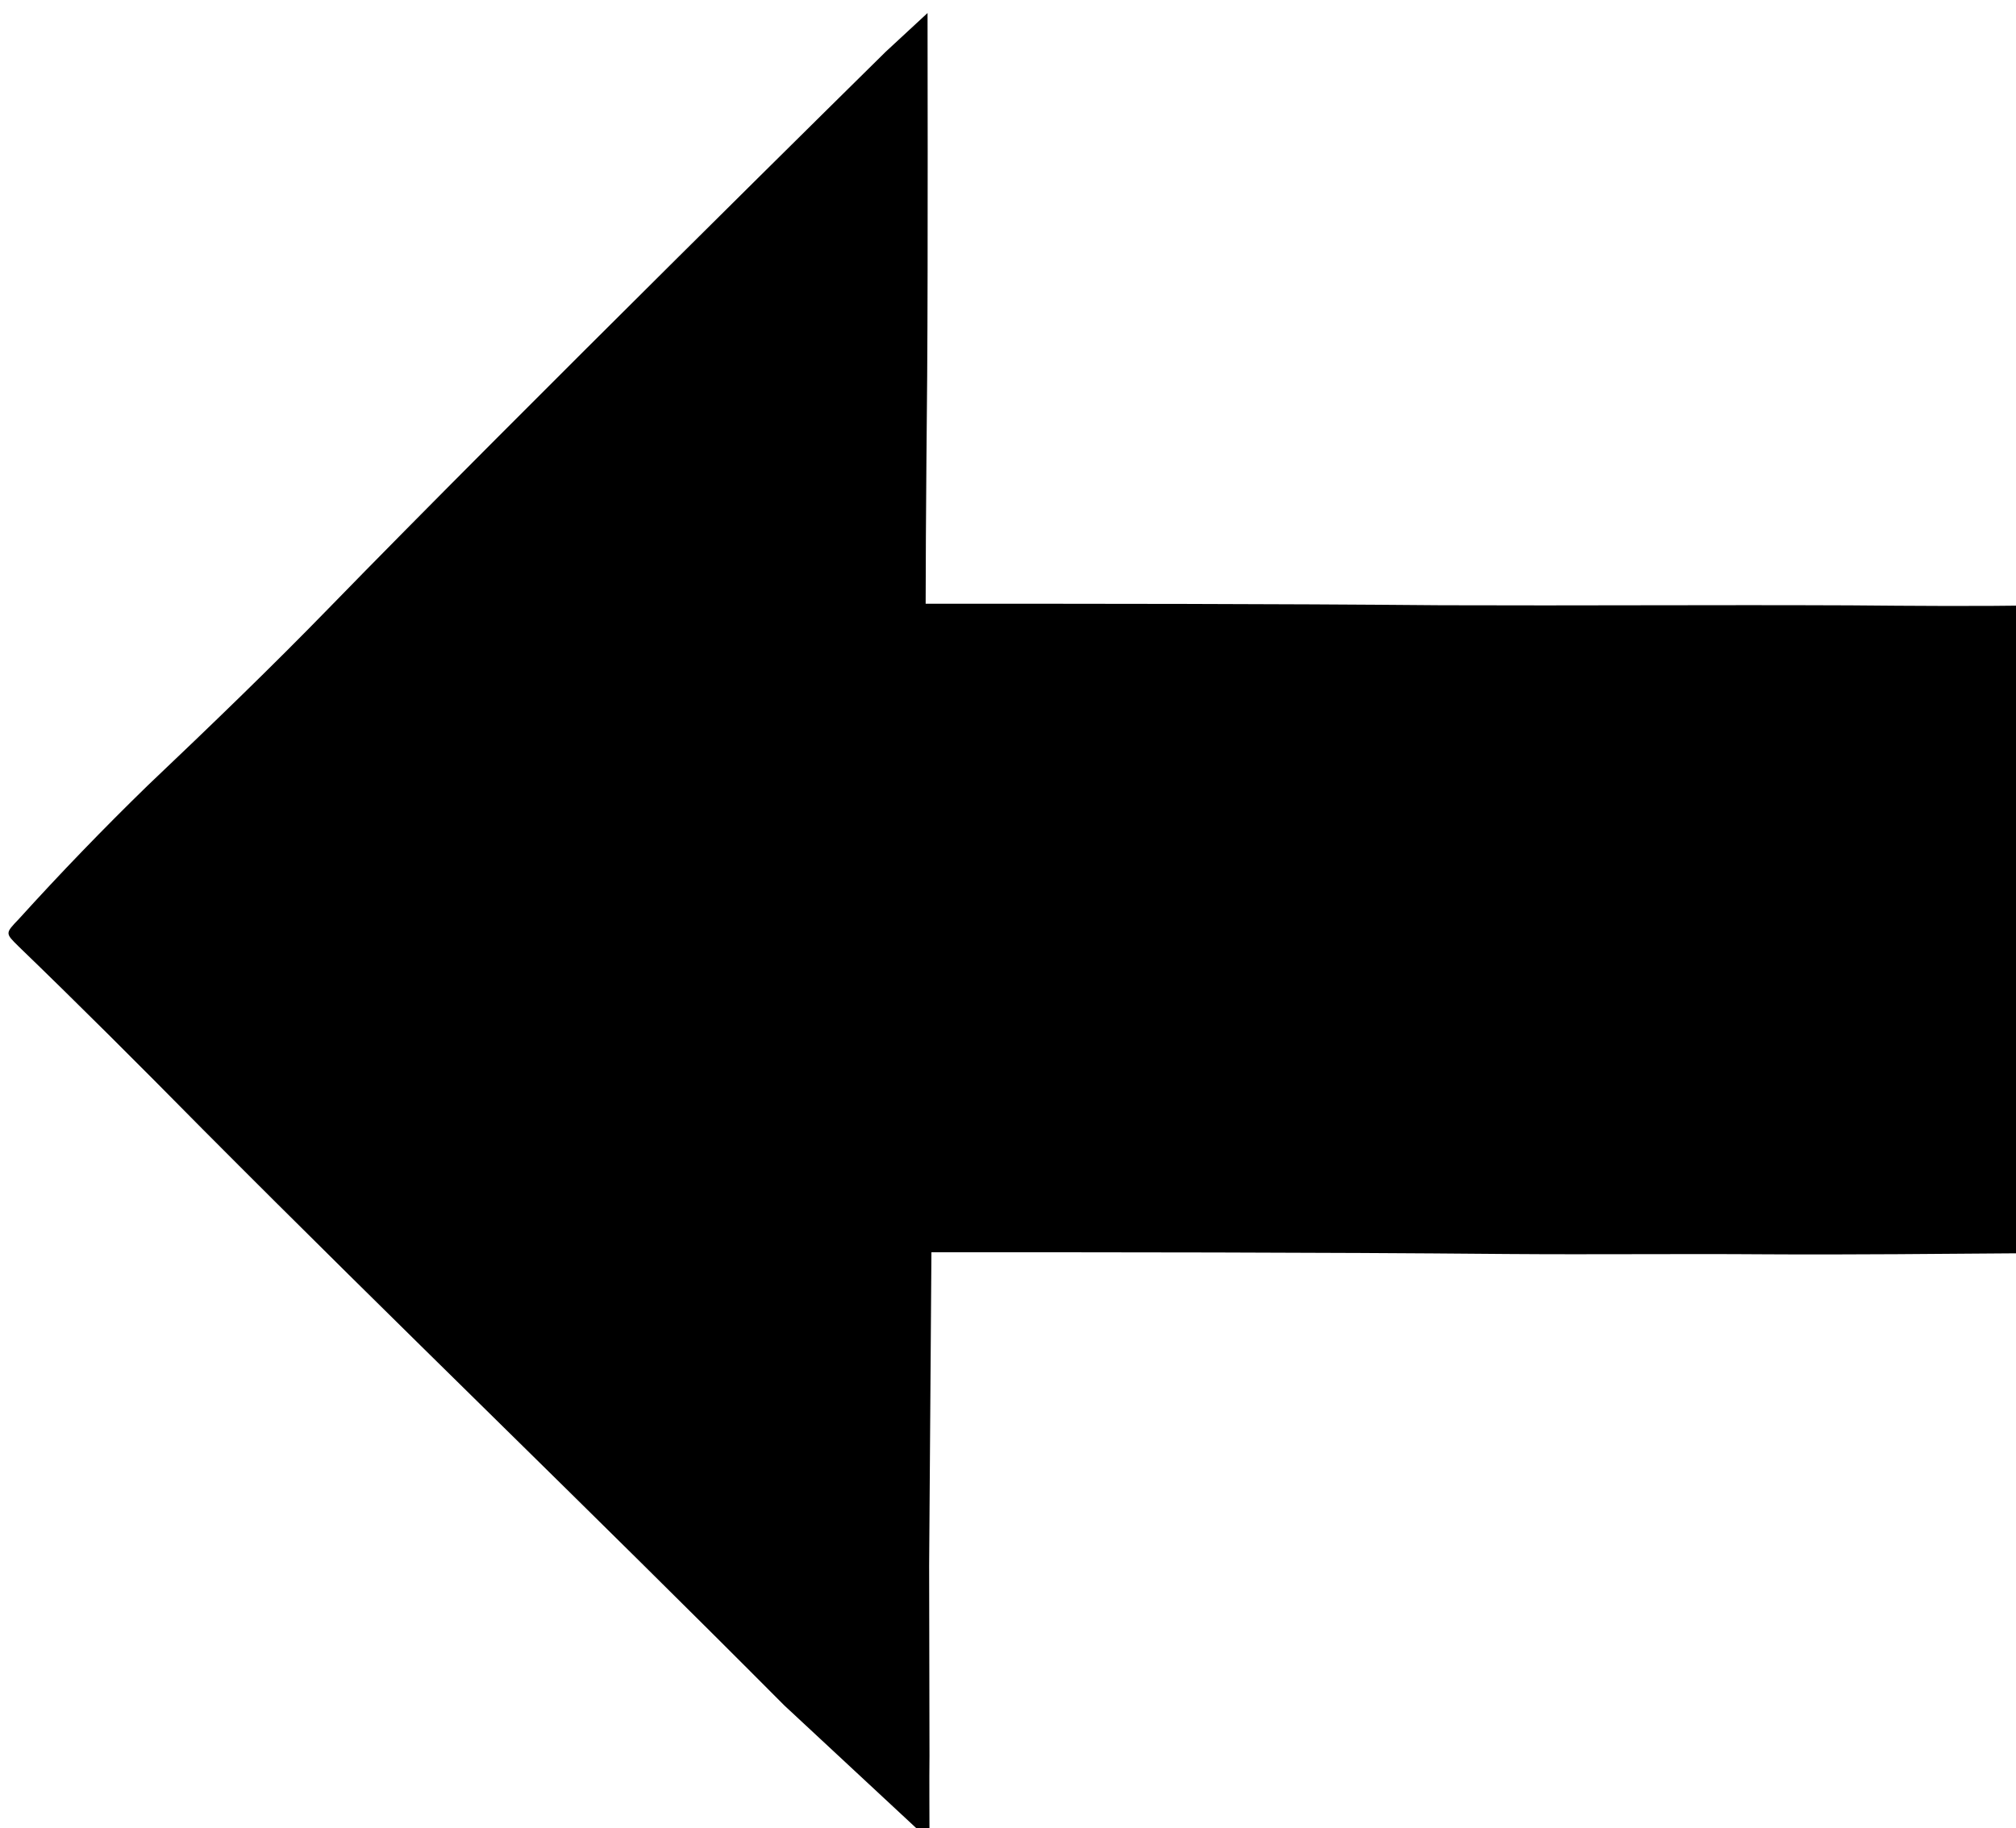
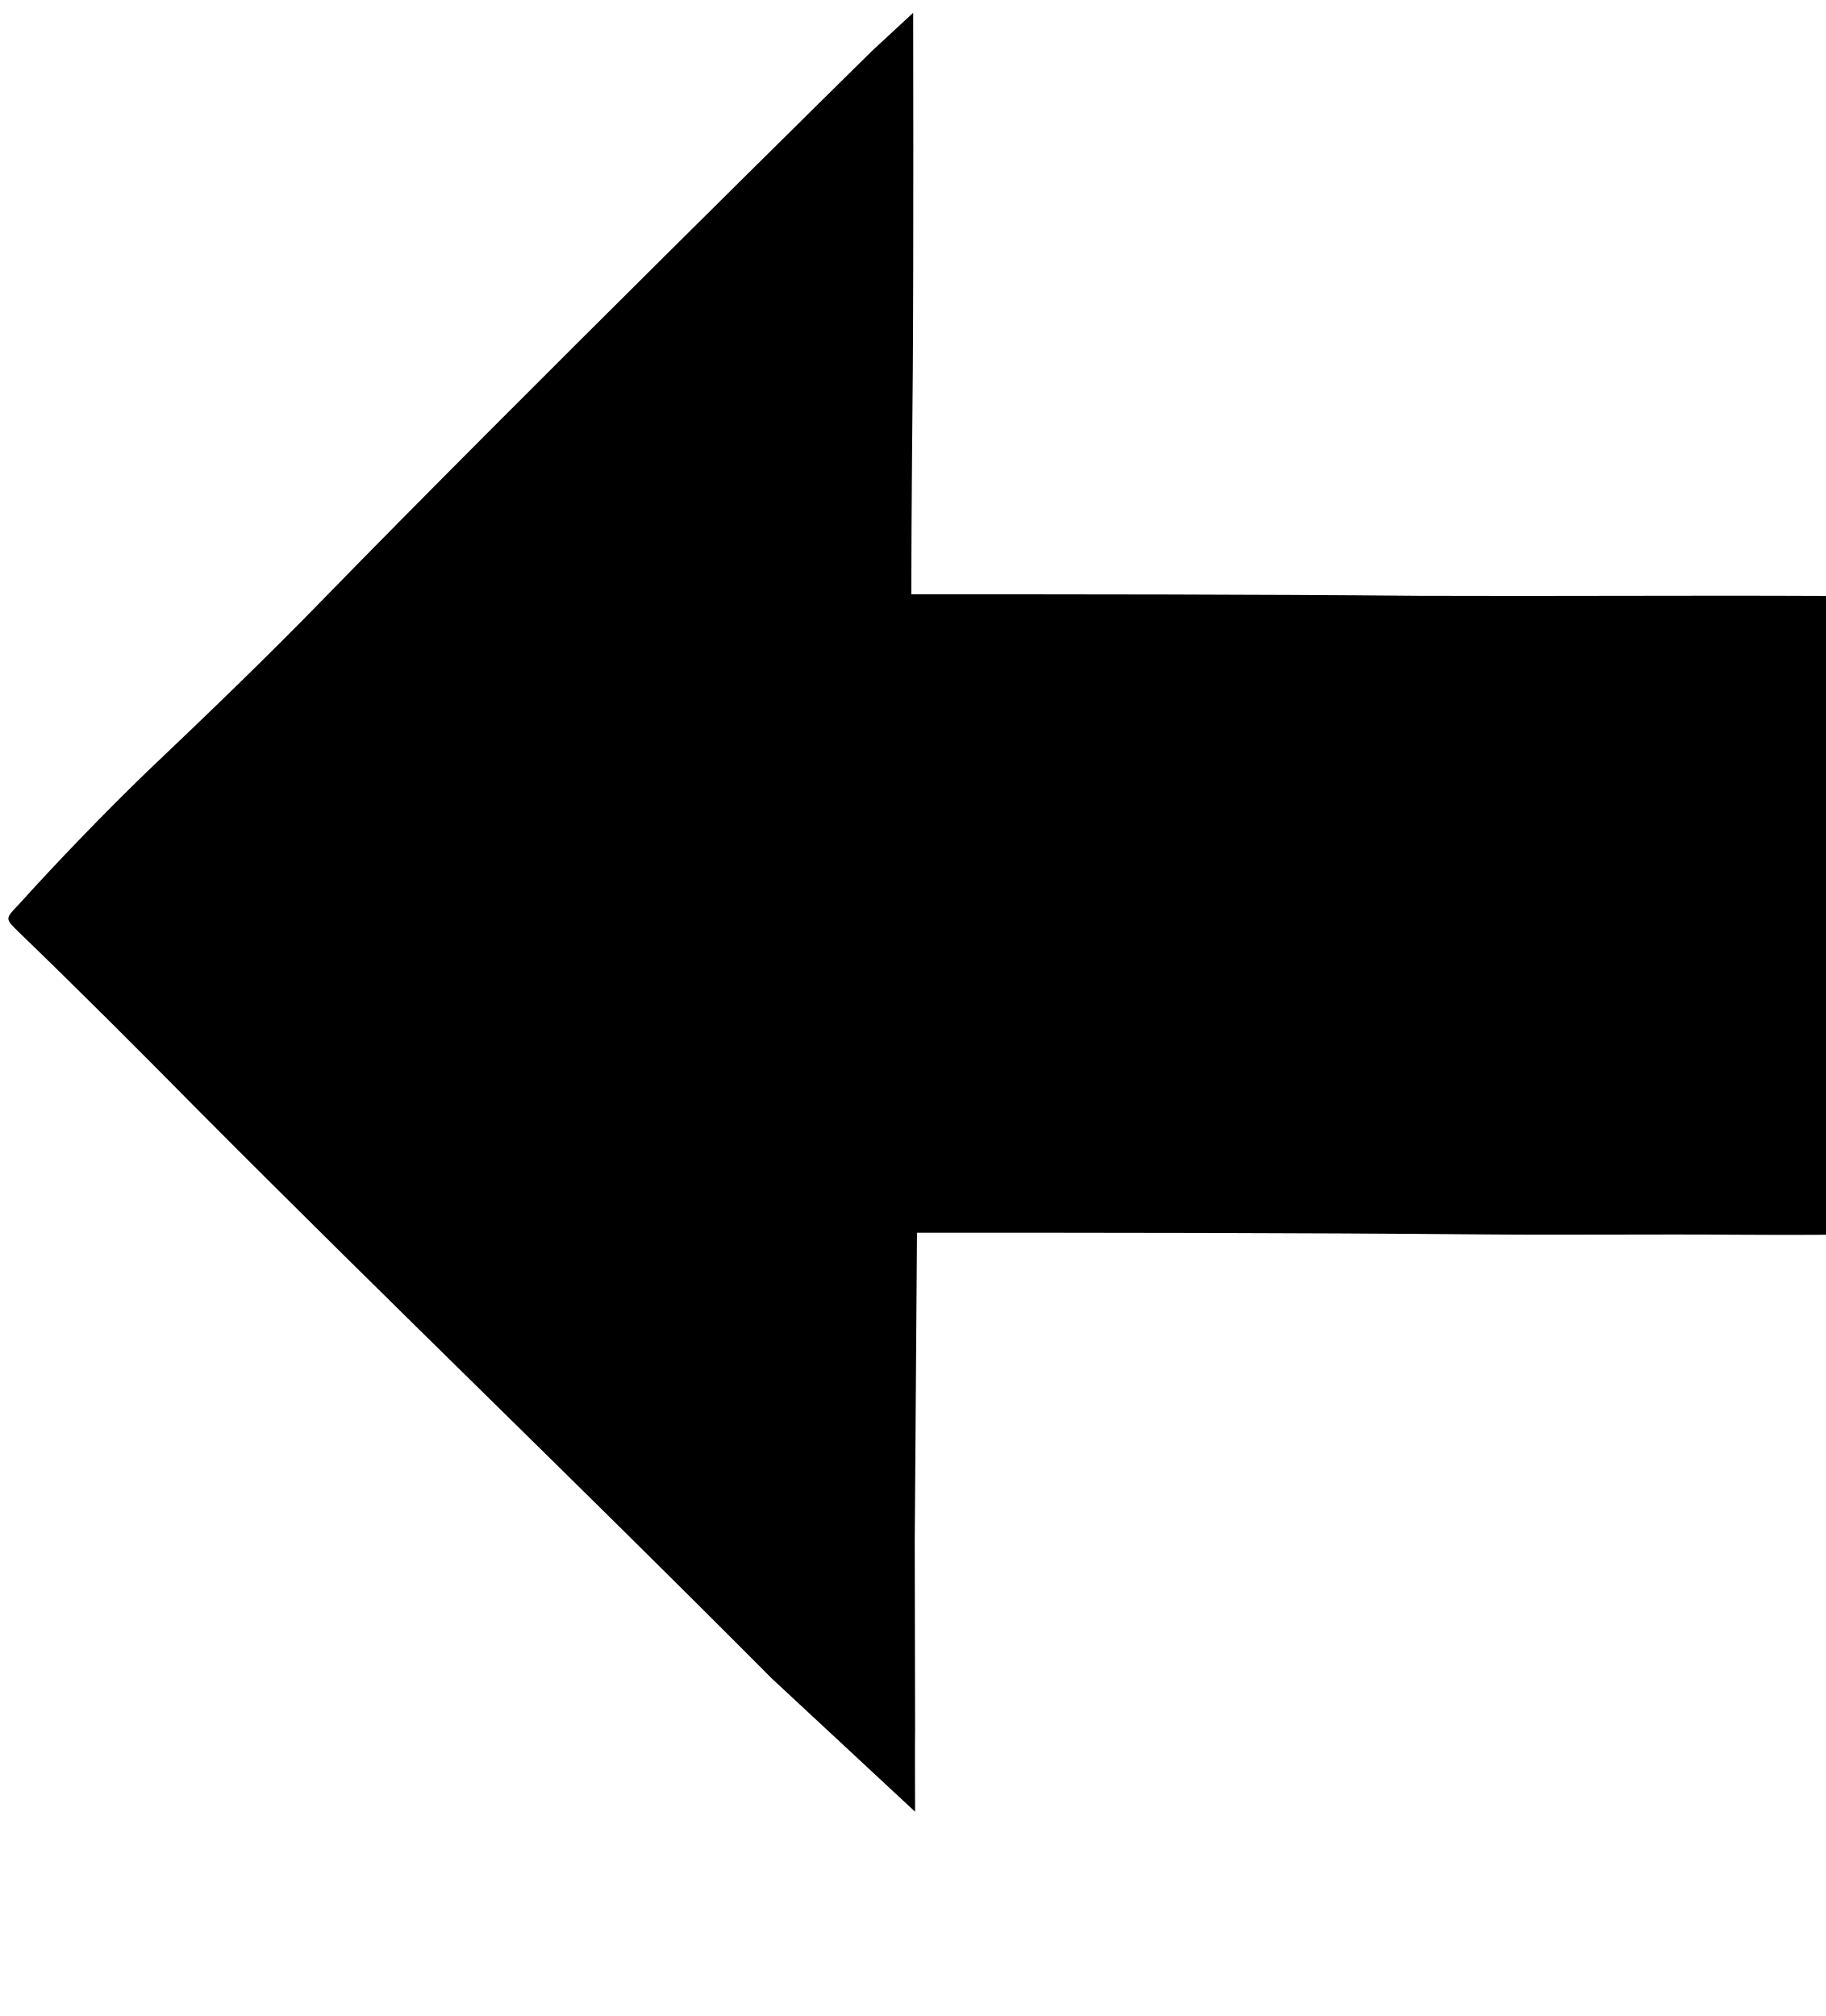
- <svg xmlns="http://www.w3.org/2000/svg">
+ <svg xmlns="http://www.w3.org/2000/svg" viewBox="0 0 86 95">
  <path d="M94.336 28.081c.037 2.05-.003 3.615 0 5.461.015 8.067.037 16.09.037 24.59-4.204.03-8.632.076-12.451.052-4.15-.03-7.844.018-12.002-.014-9.208-.081-17.952-.081-26.716-.081l-.106 14.519.016 8.83c-.014 1.194 0 2.609 0 3.935l-1.685-1.567-1.685-1.567-3.37-3.134c-9.06-9.111-17.93-17.634-26.992-26.742-2.966-3.005-5.706-5.744-8.524-8.465-.618-.61-.622-.602.015-1.266a136.844 136.844 0 0 1 5.965-6.182c3.012-2.86 5.758-5.509 8.418-8.243C23.682 19.547 41.08 2.404 41.08 2.404l1.944-1.8s.023 11.492-.017 16.835c0 0-.071 7.14-.071 10.567 8.323 0 15.887 0 23.915.07 6.484.024 12.505-.023 18.965.005 2.813.025 6.147.05 8.521 0Z" />
</svg>
